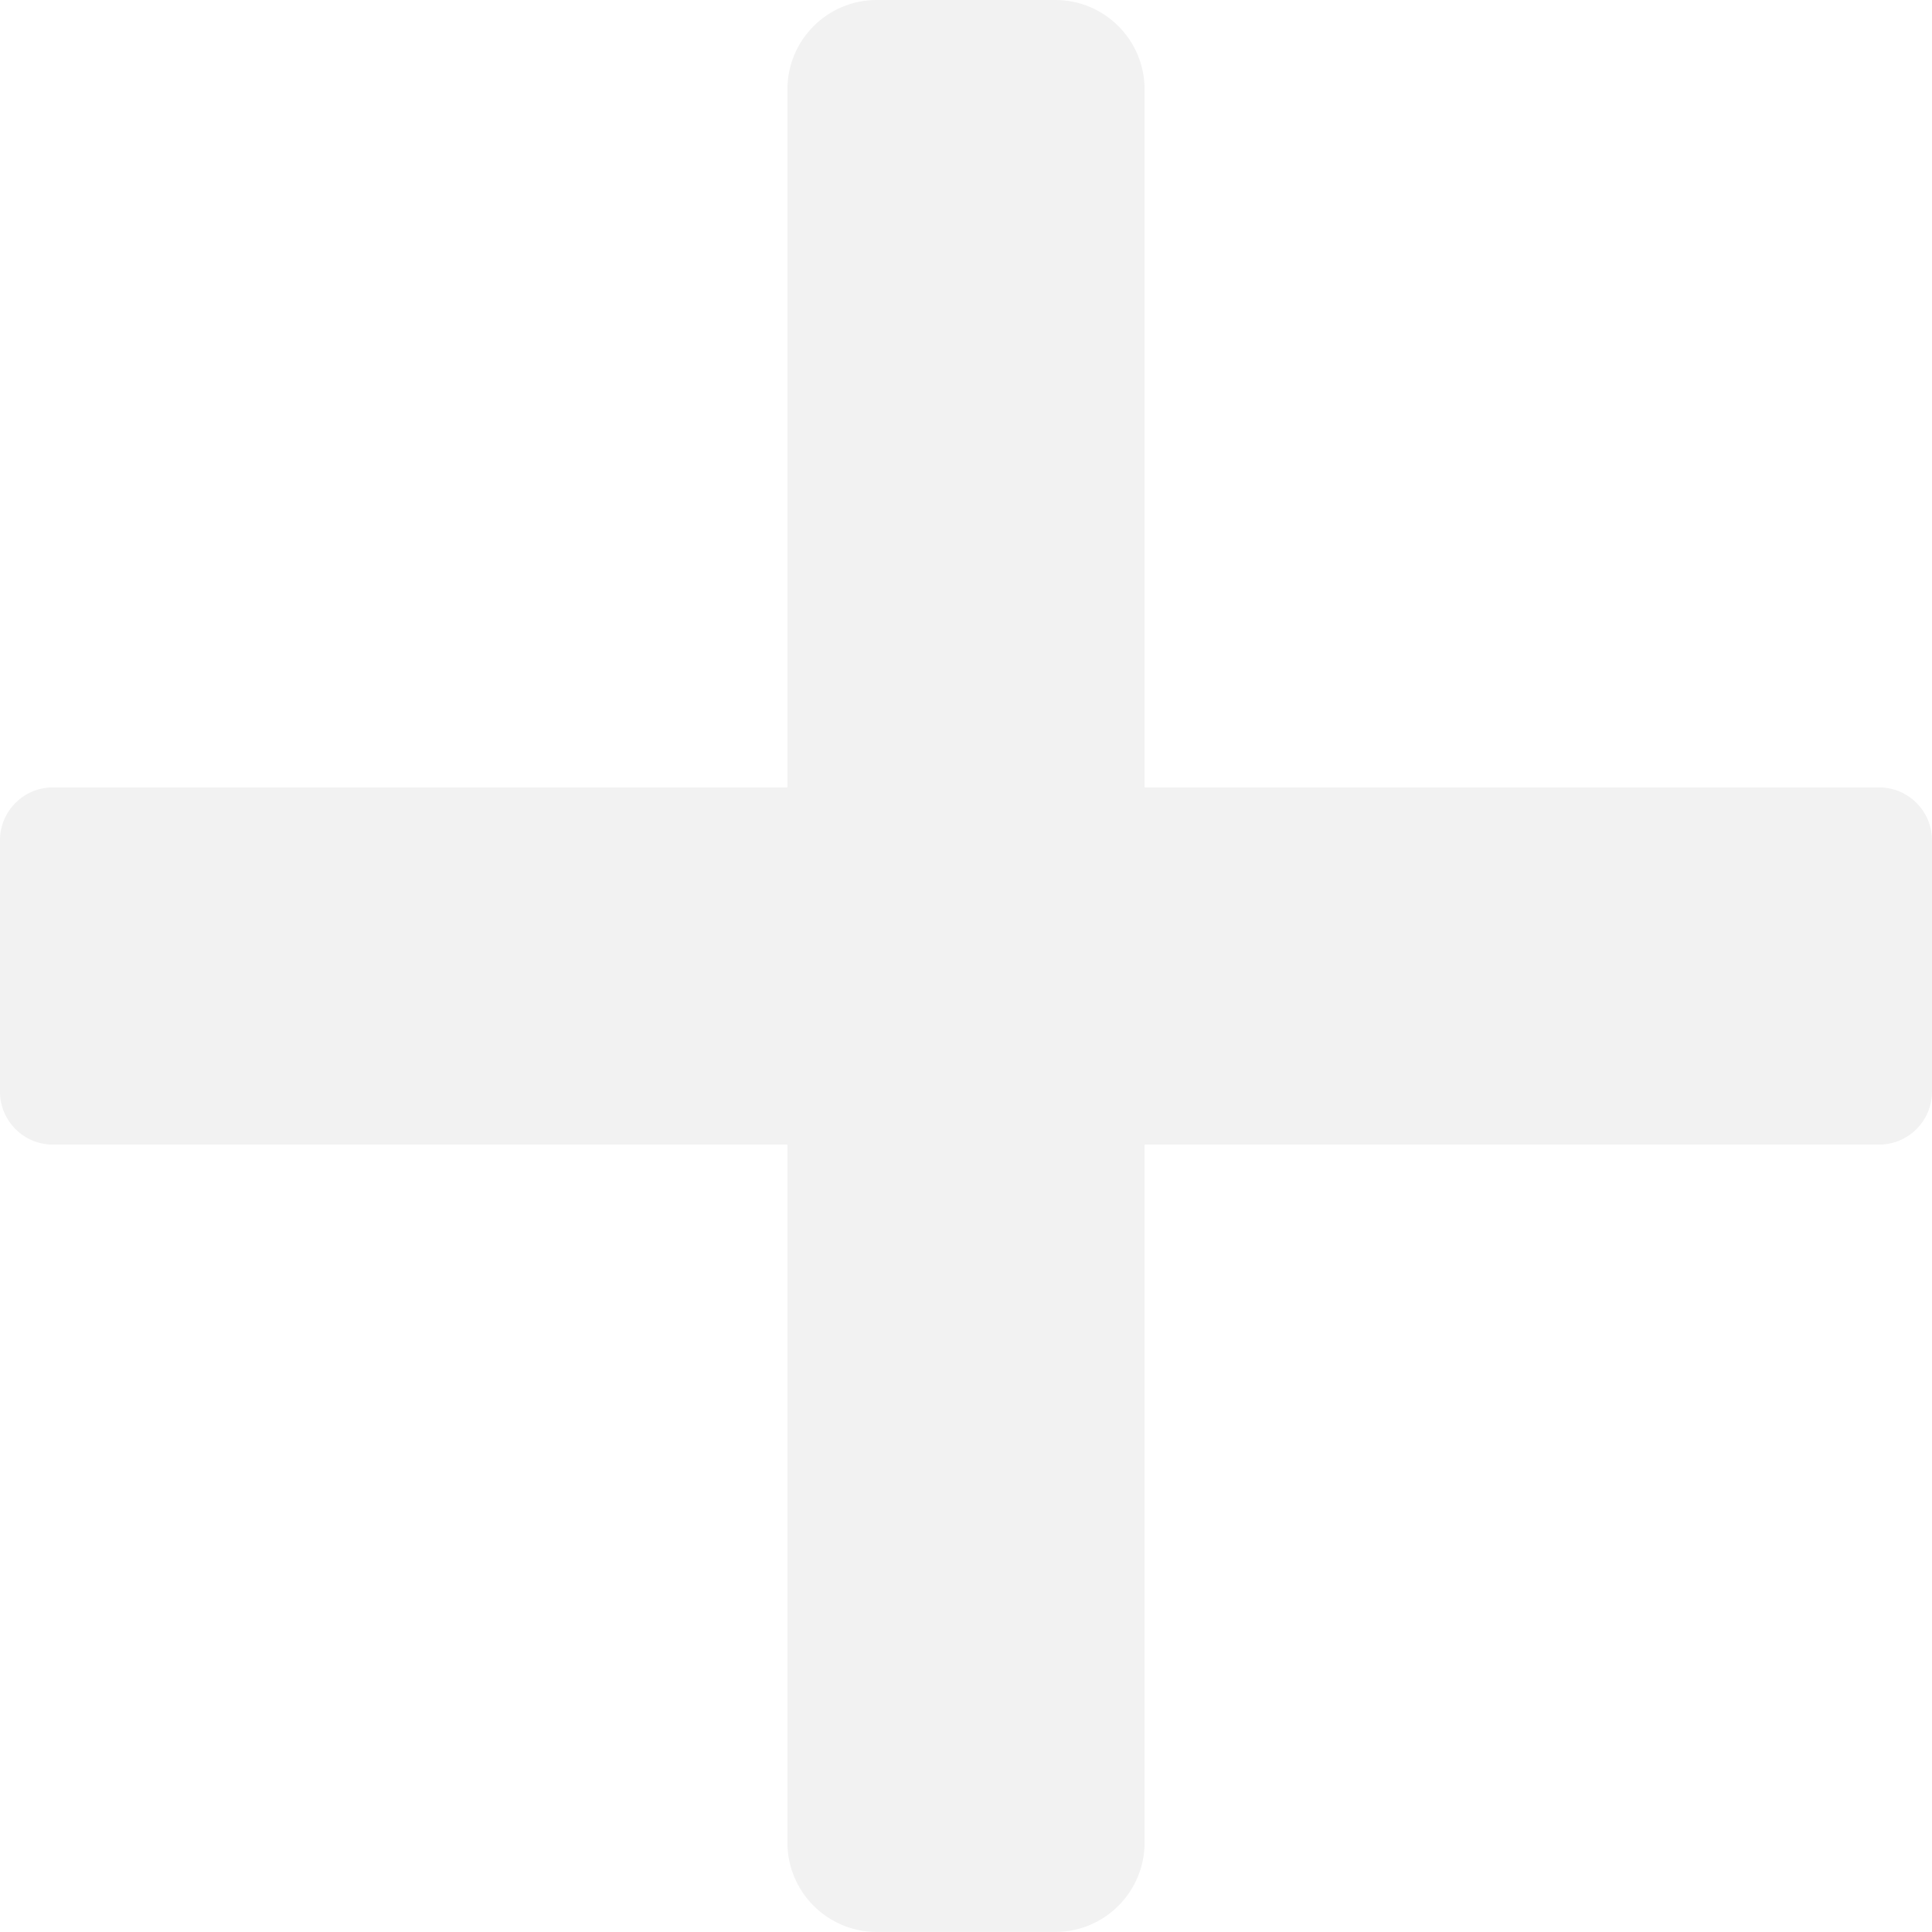
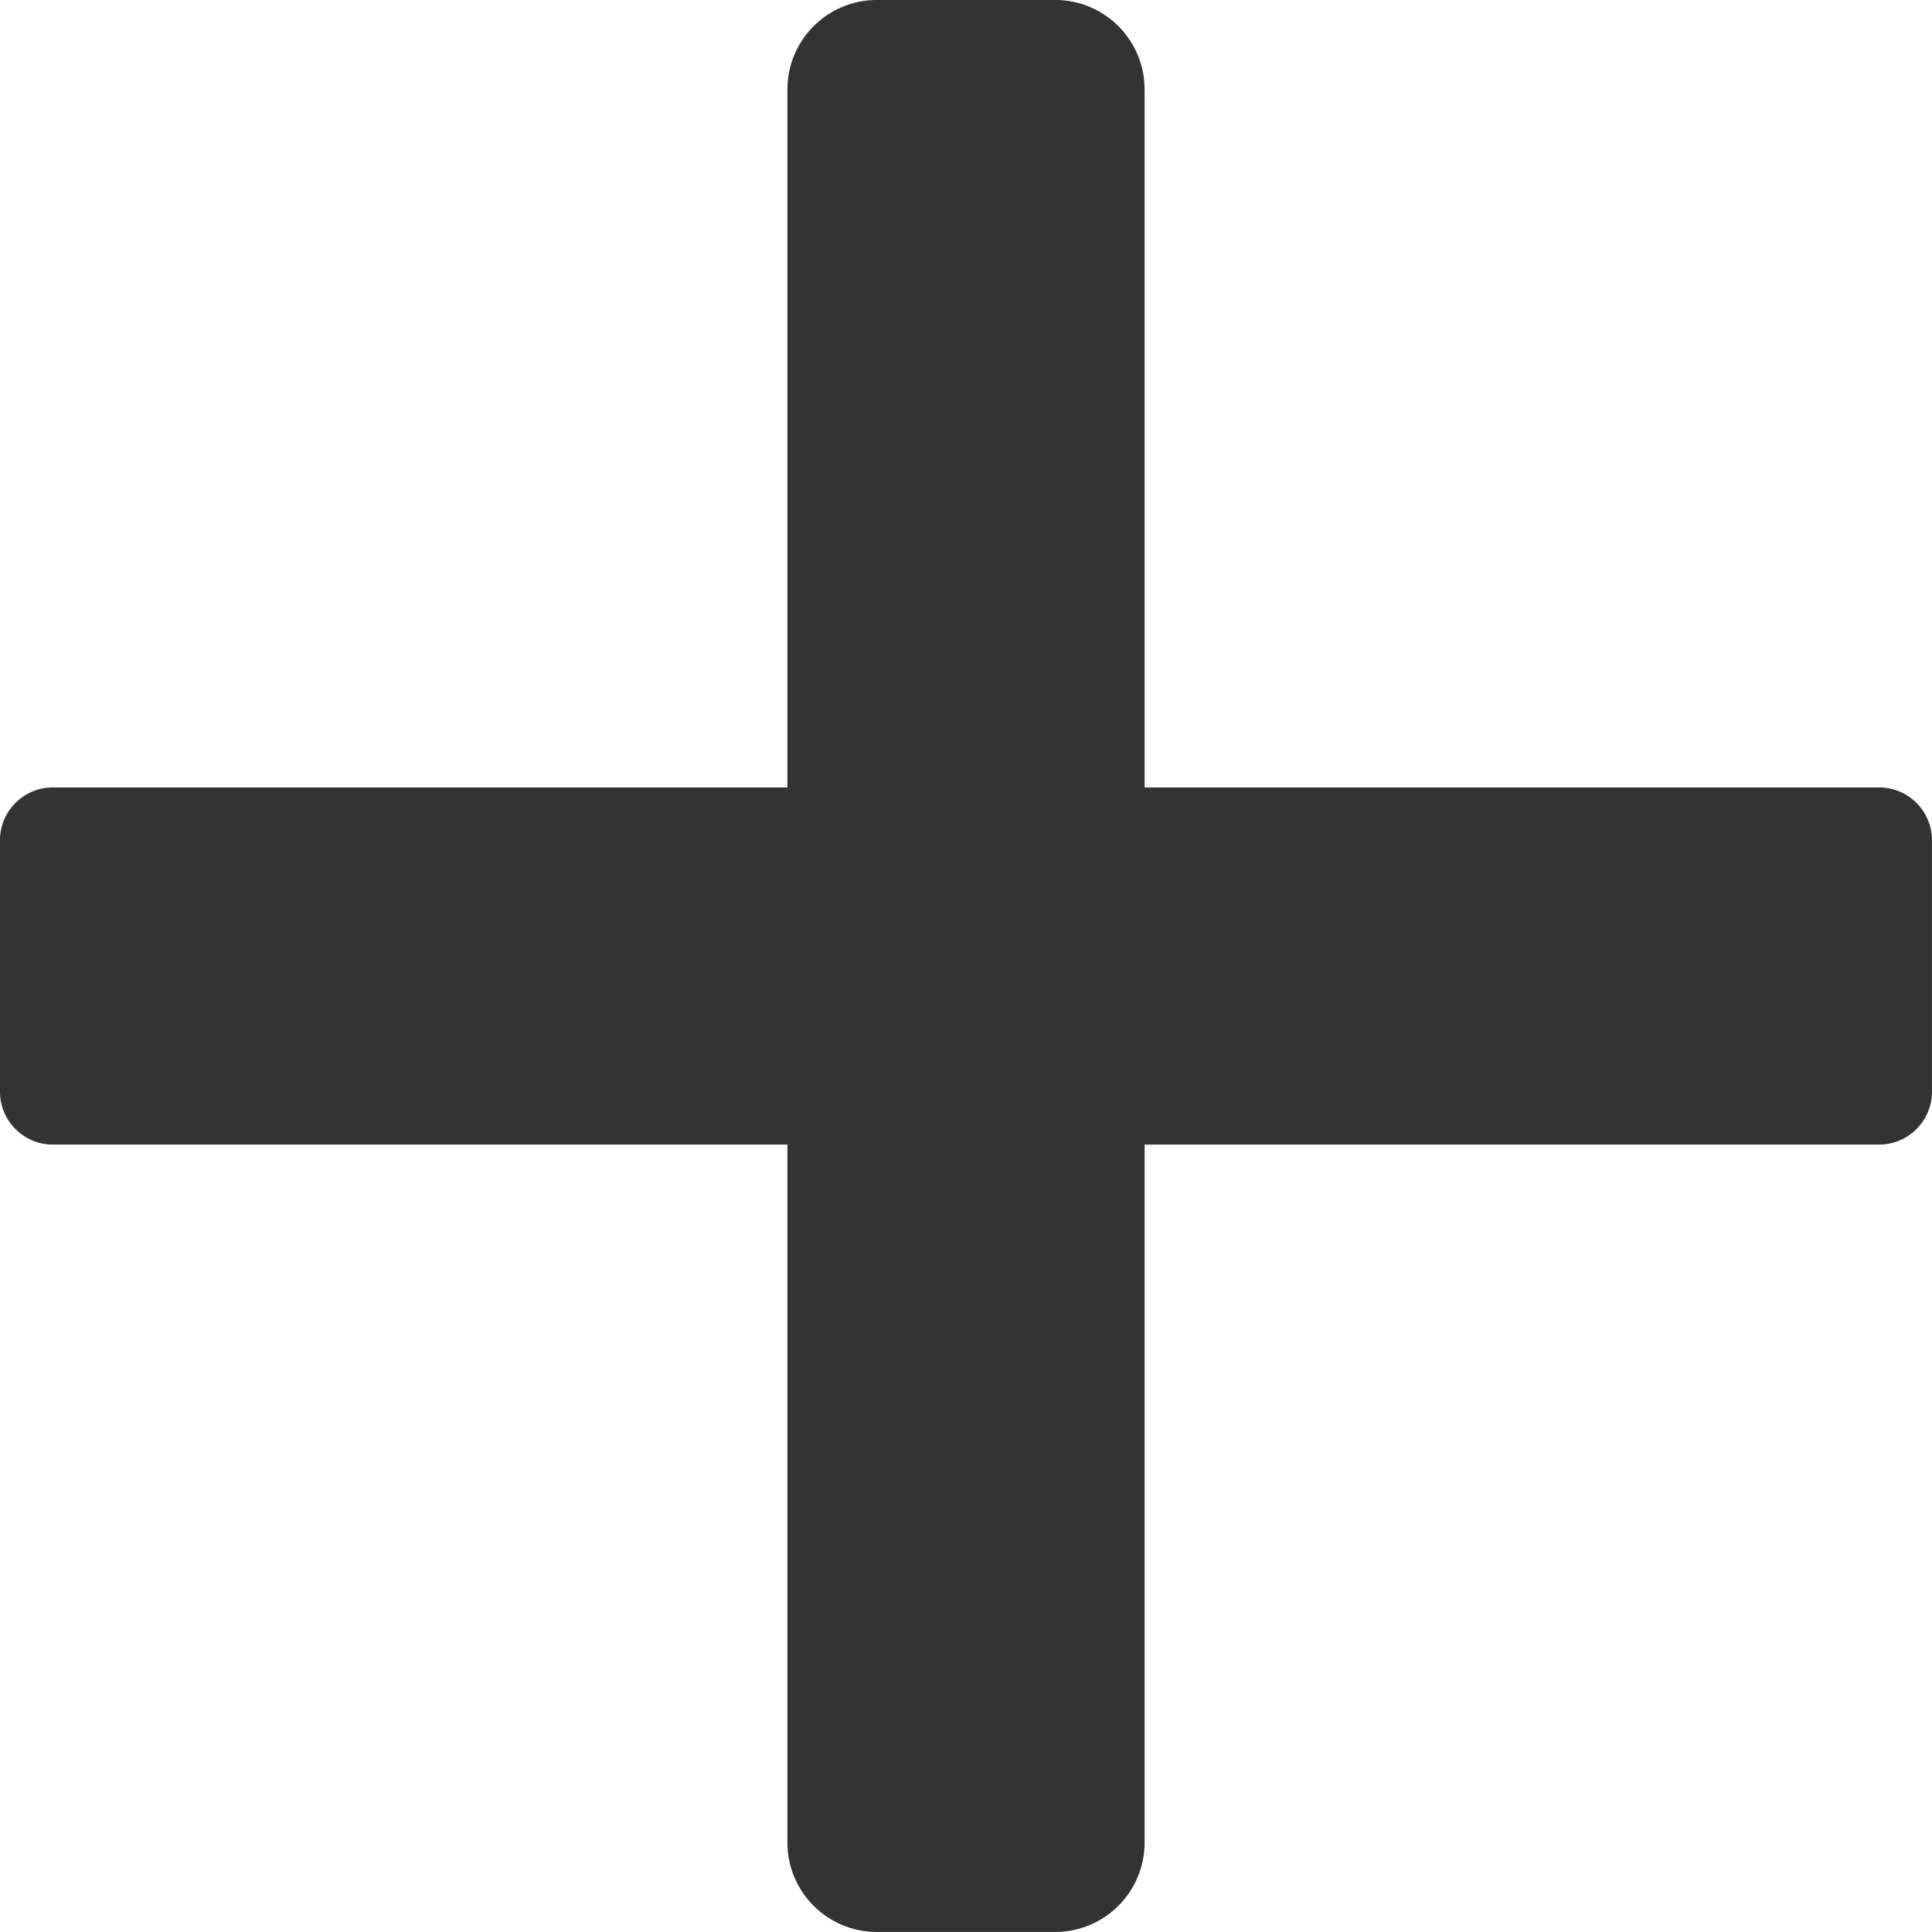
<svg xmlns="http://www.w3.org/2000/svg" width="31.805mm" height="31.805mm" viewBox="0 0 31.805 31.805" version="1.1" id="svg1393">
  <defs id="defs1387" />
  <g id="layer1" transform="translate(-95.97842,-154.0975)">
-     <rect style="opacity:1;vector-effect:none;fill:#f2f2f2;fill-opacity:1;fill-rule:nonzero;stroke:none;stroke-width:0.59;stroke-linecap:butt;stroke-linejoin:miter;stroke-miterlimit:4;stroke-dasharray:none;stroke-dashoffset:0;stroke-opacity:1;paint-order:markers fill stroke" id="rect836" width="5.88" height="31.805" x="108.941" y="154.097" ry="1.472" />
-     <rect ry="0.871" y="-127.783" x="167.06" height="31.805" width="5.88" id="rect847" style="opacity:1;vector-effect:none;fill:#f2f2f2;fill-opacity:1;fill-rule:nonzero;stroke:none;stroke-width:0.59;stroke-linecap:butt;stroke-linejoin:miter;stroke-miterlimit:4;stroke-dasharray:none;stroke-dashoffset:0;stroke-opacity:1;paint-order:markers fill stroke" transform="rotate(90)" />
+     <rect style="opacity:1;vector-effect:none;fill:#333333;fill-opacity:1;fill-rule:nonzero;stroke:none;stroke-width:0.59;stroke-linecap:butt;stroke-linejoin:miter;stroke-miterlimit:4;stroke-dasharray:none;stroke-dashoffset:0;stroke-opacity:1;paint-order:markers fill stroke" id="rect836" width="5.88" height="31.805" x="108.941" y="154.097" ry="1.472" />
+     <rect ry="0.871" y="-127.783" x="167.06" height="31.805" width="5.88" id="rect847" style="opacity:1;vector-effect:none;fill:#333333;fill-opacity:1;fill-rule:nonzero;stroke:none;stroke-width:0.59;stroke-linecap:butt;stroke-linejoin:miter;stroke-miterlimit:4;stroke-dasharray:none;stroke-dashoffset:0;stroke-opacity:1;paint-order:markers fill stroke" transform="rotate(90)" />
  </g>
</svg>
